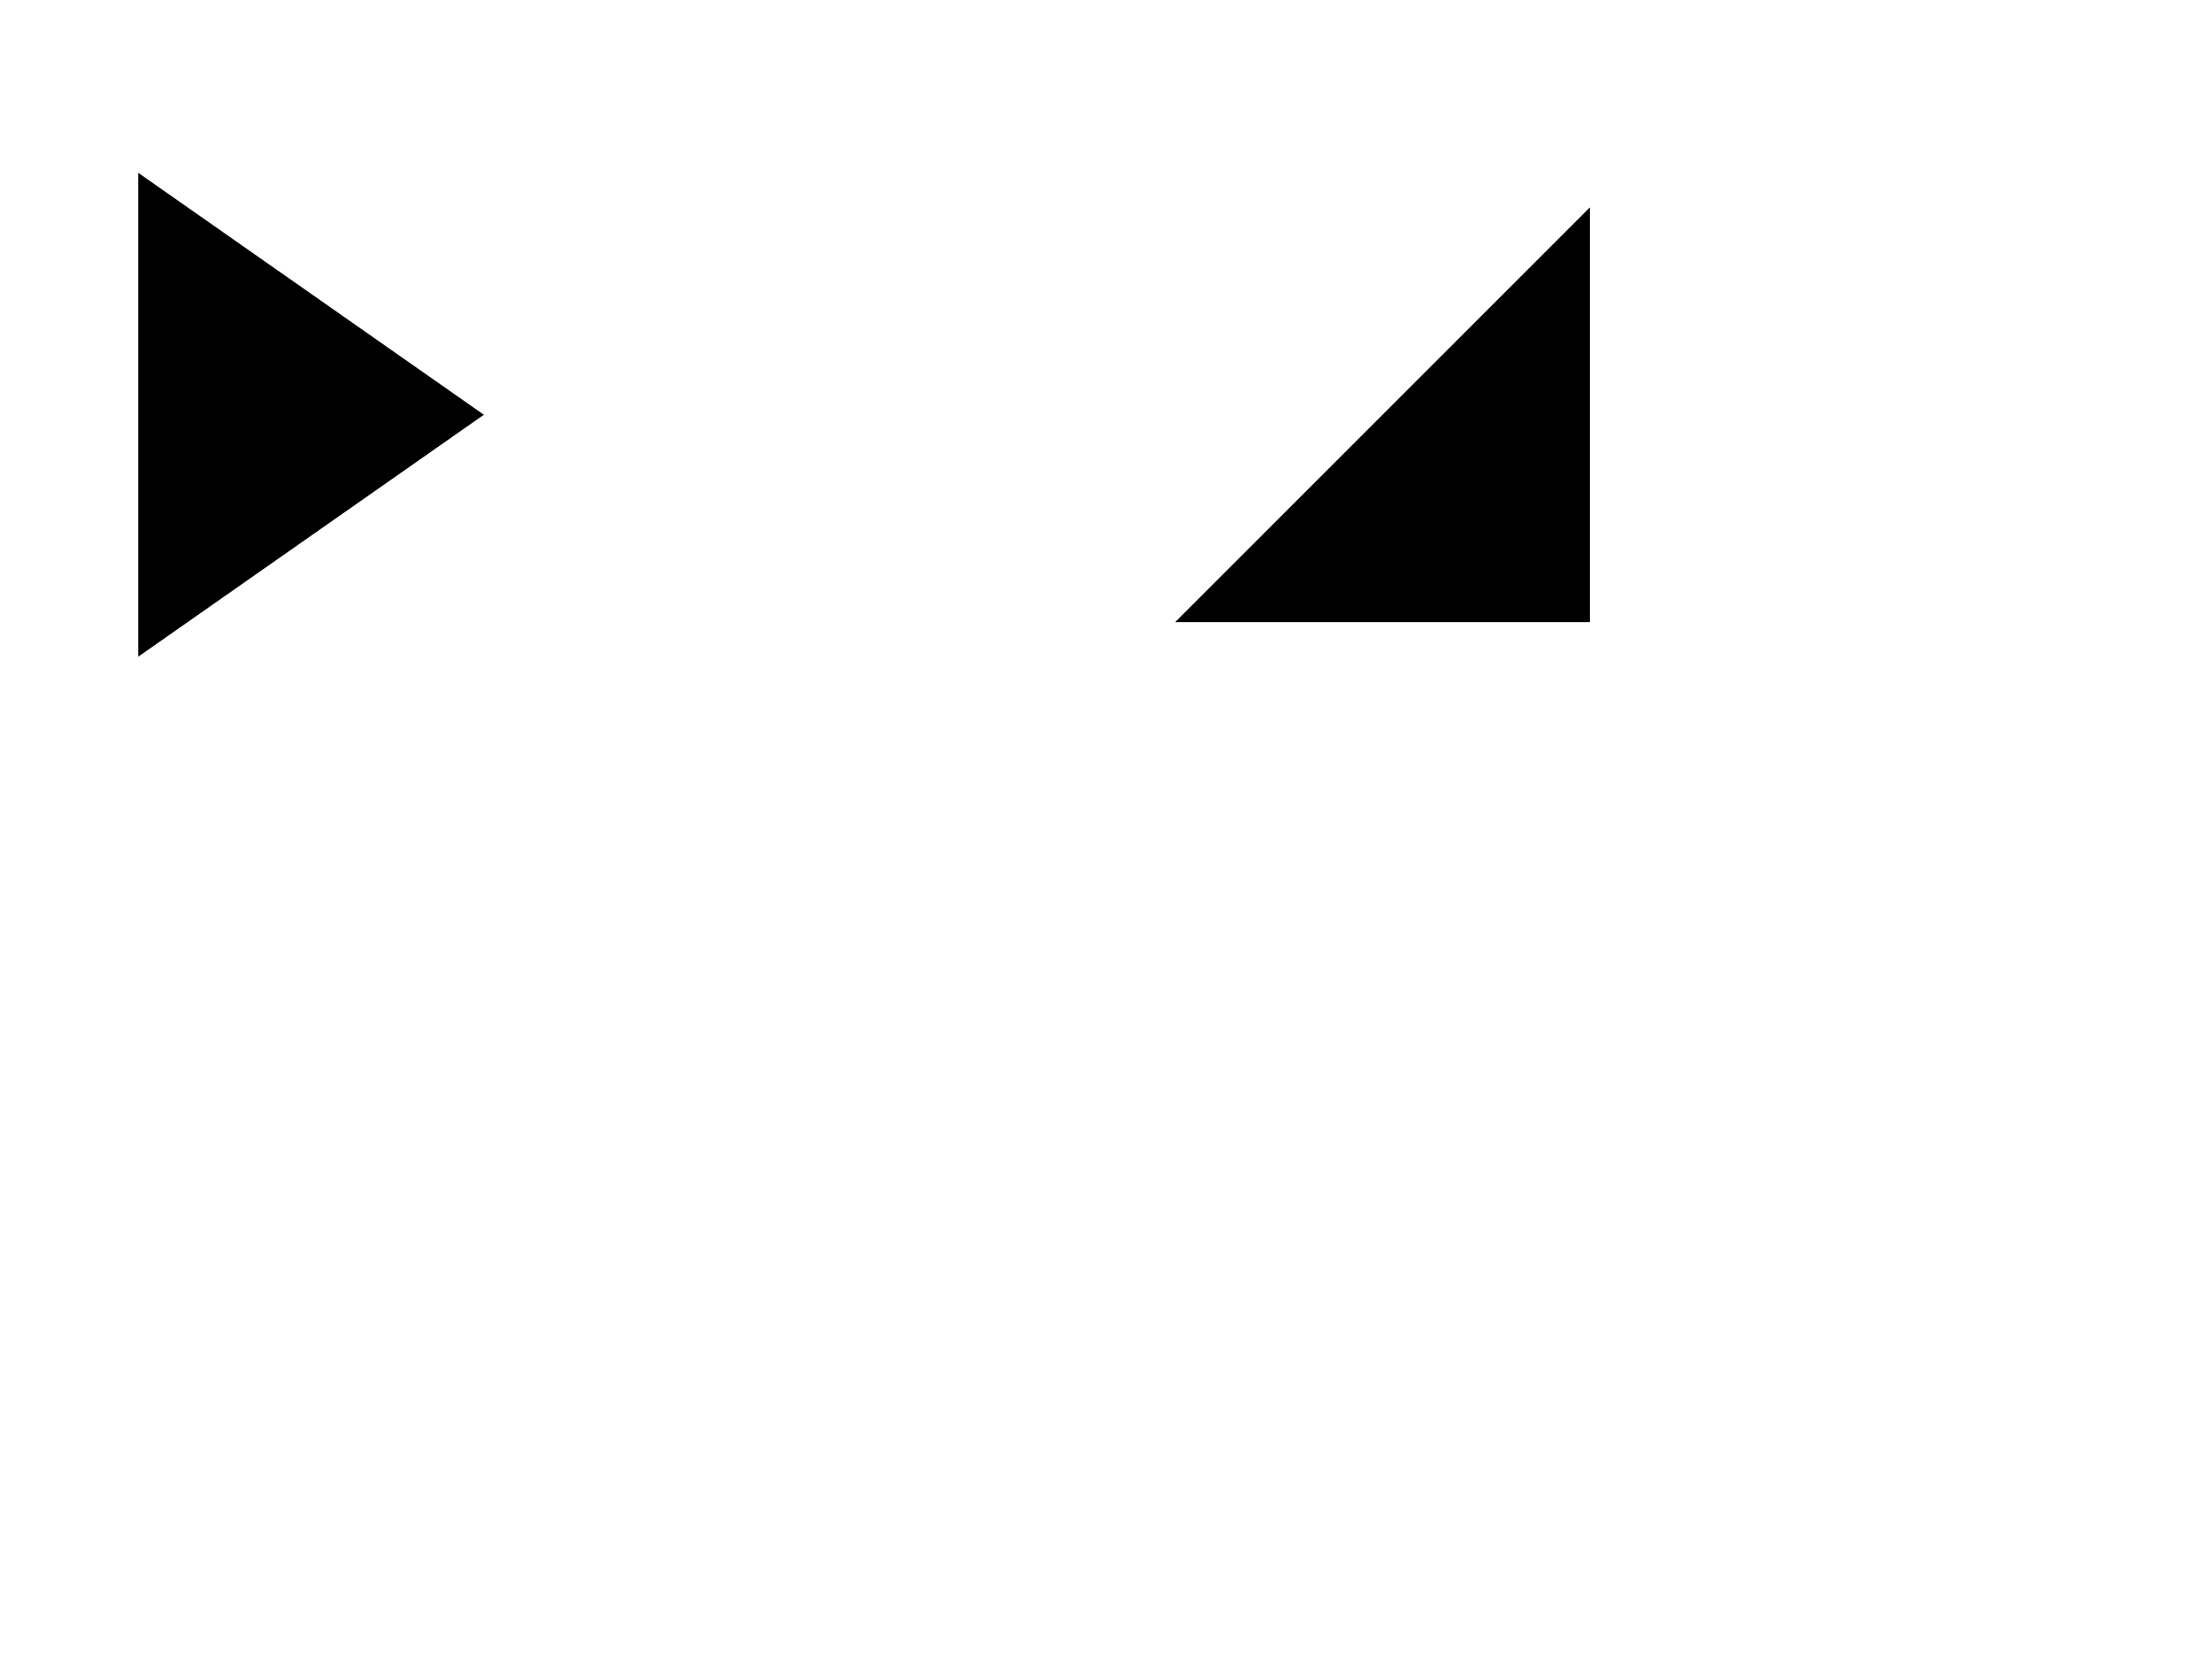
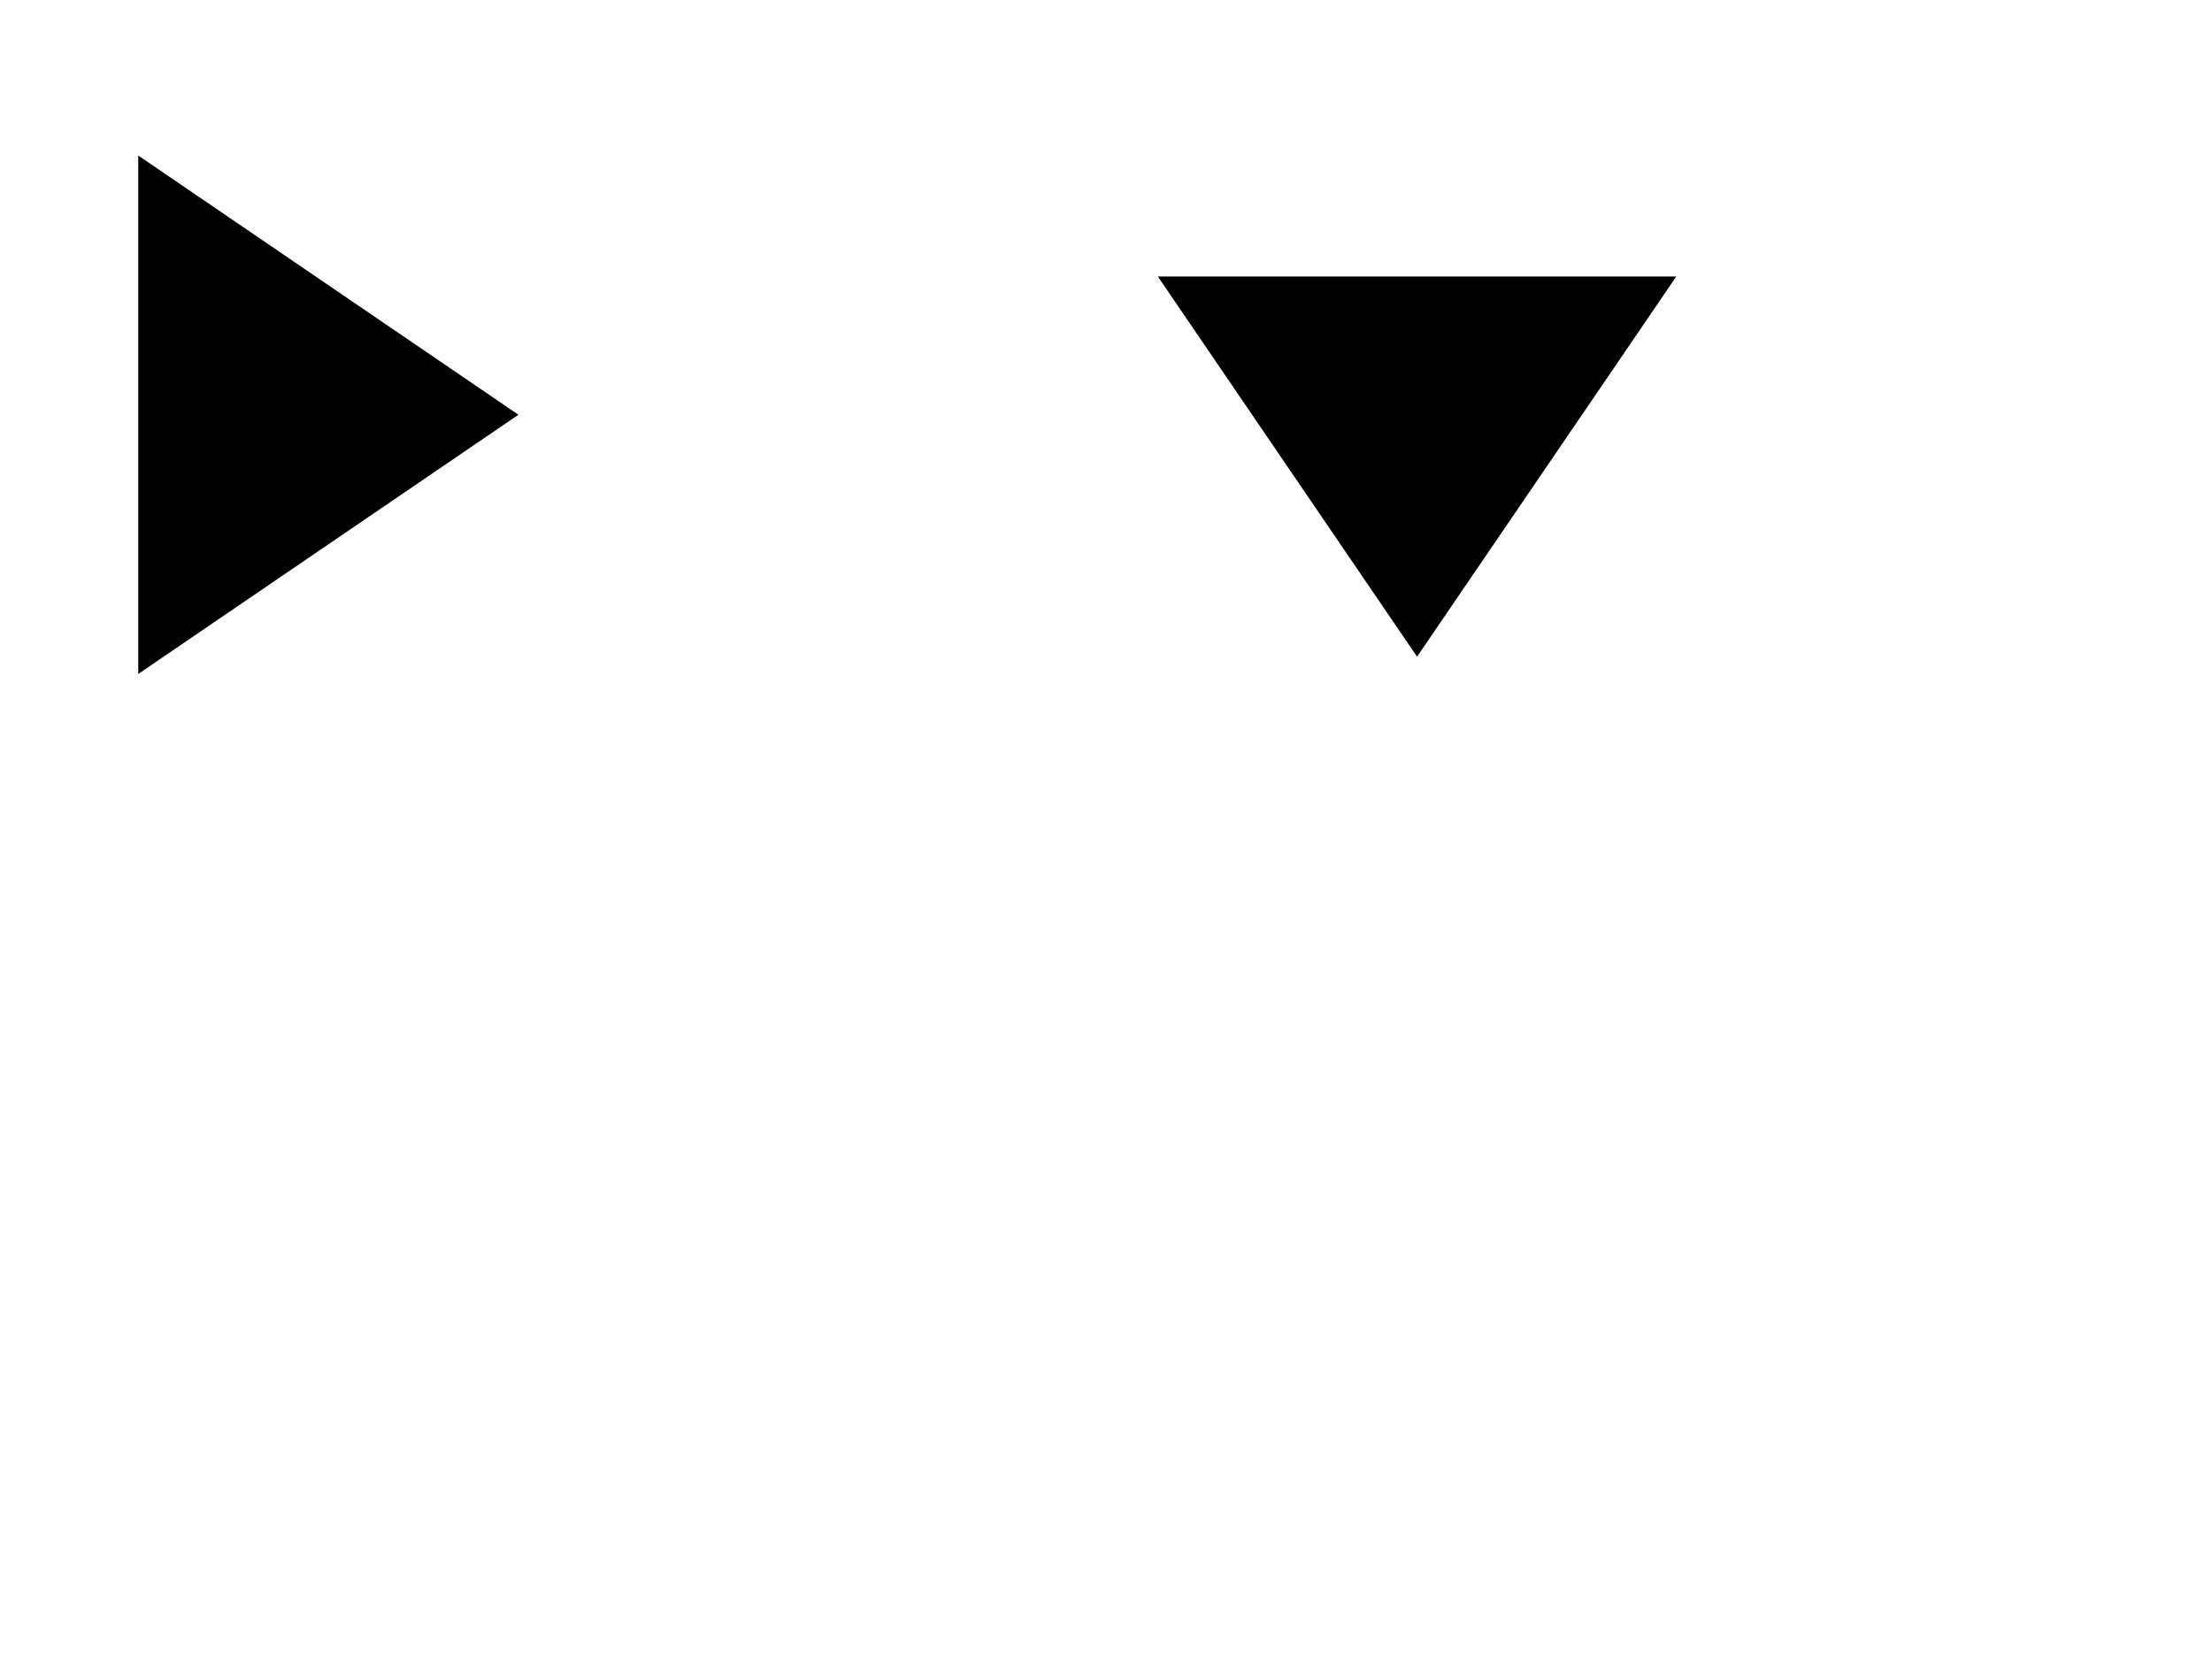
<svg xmlns="http://www.w3.org/2000/svg" width="32" height="24" id="svg3620" version="1.1">
  <defs id="defs3622" />
  <g id="layer1" transform="translate(0,-1028.362)">
-     <path d="m 7,1034.362 -5,-3.5 v 7" id="path3619" />
-     <path d="m 23,1037.362 0,-6 -6,6" id="path3621" />
+     <path d="m 7.5,1034.362 -5.5,-3.75 v 7.5" id="path3619" />
+     <path d="m 20.5,1037.862 3.75,-5.5 h -7.5" id="path3621" />
  </g>
</svg>
